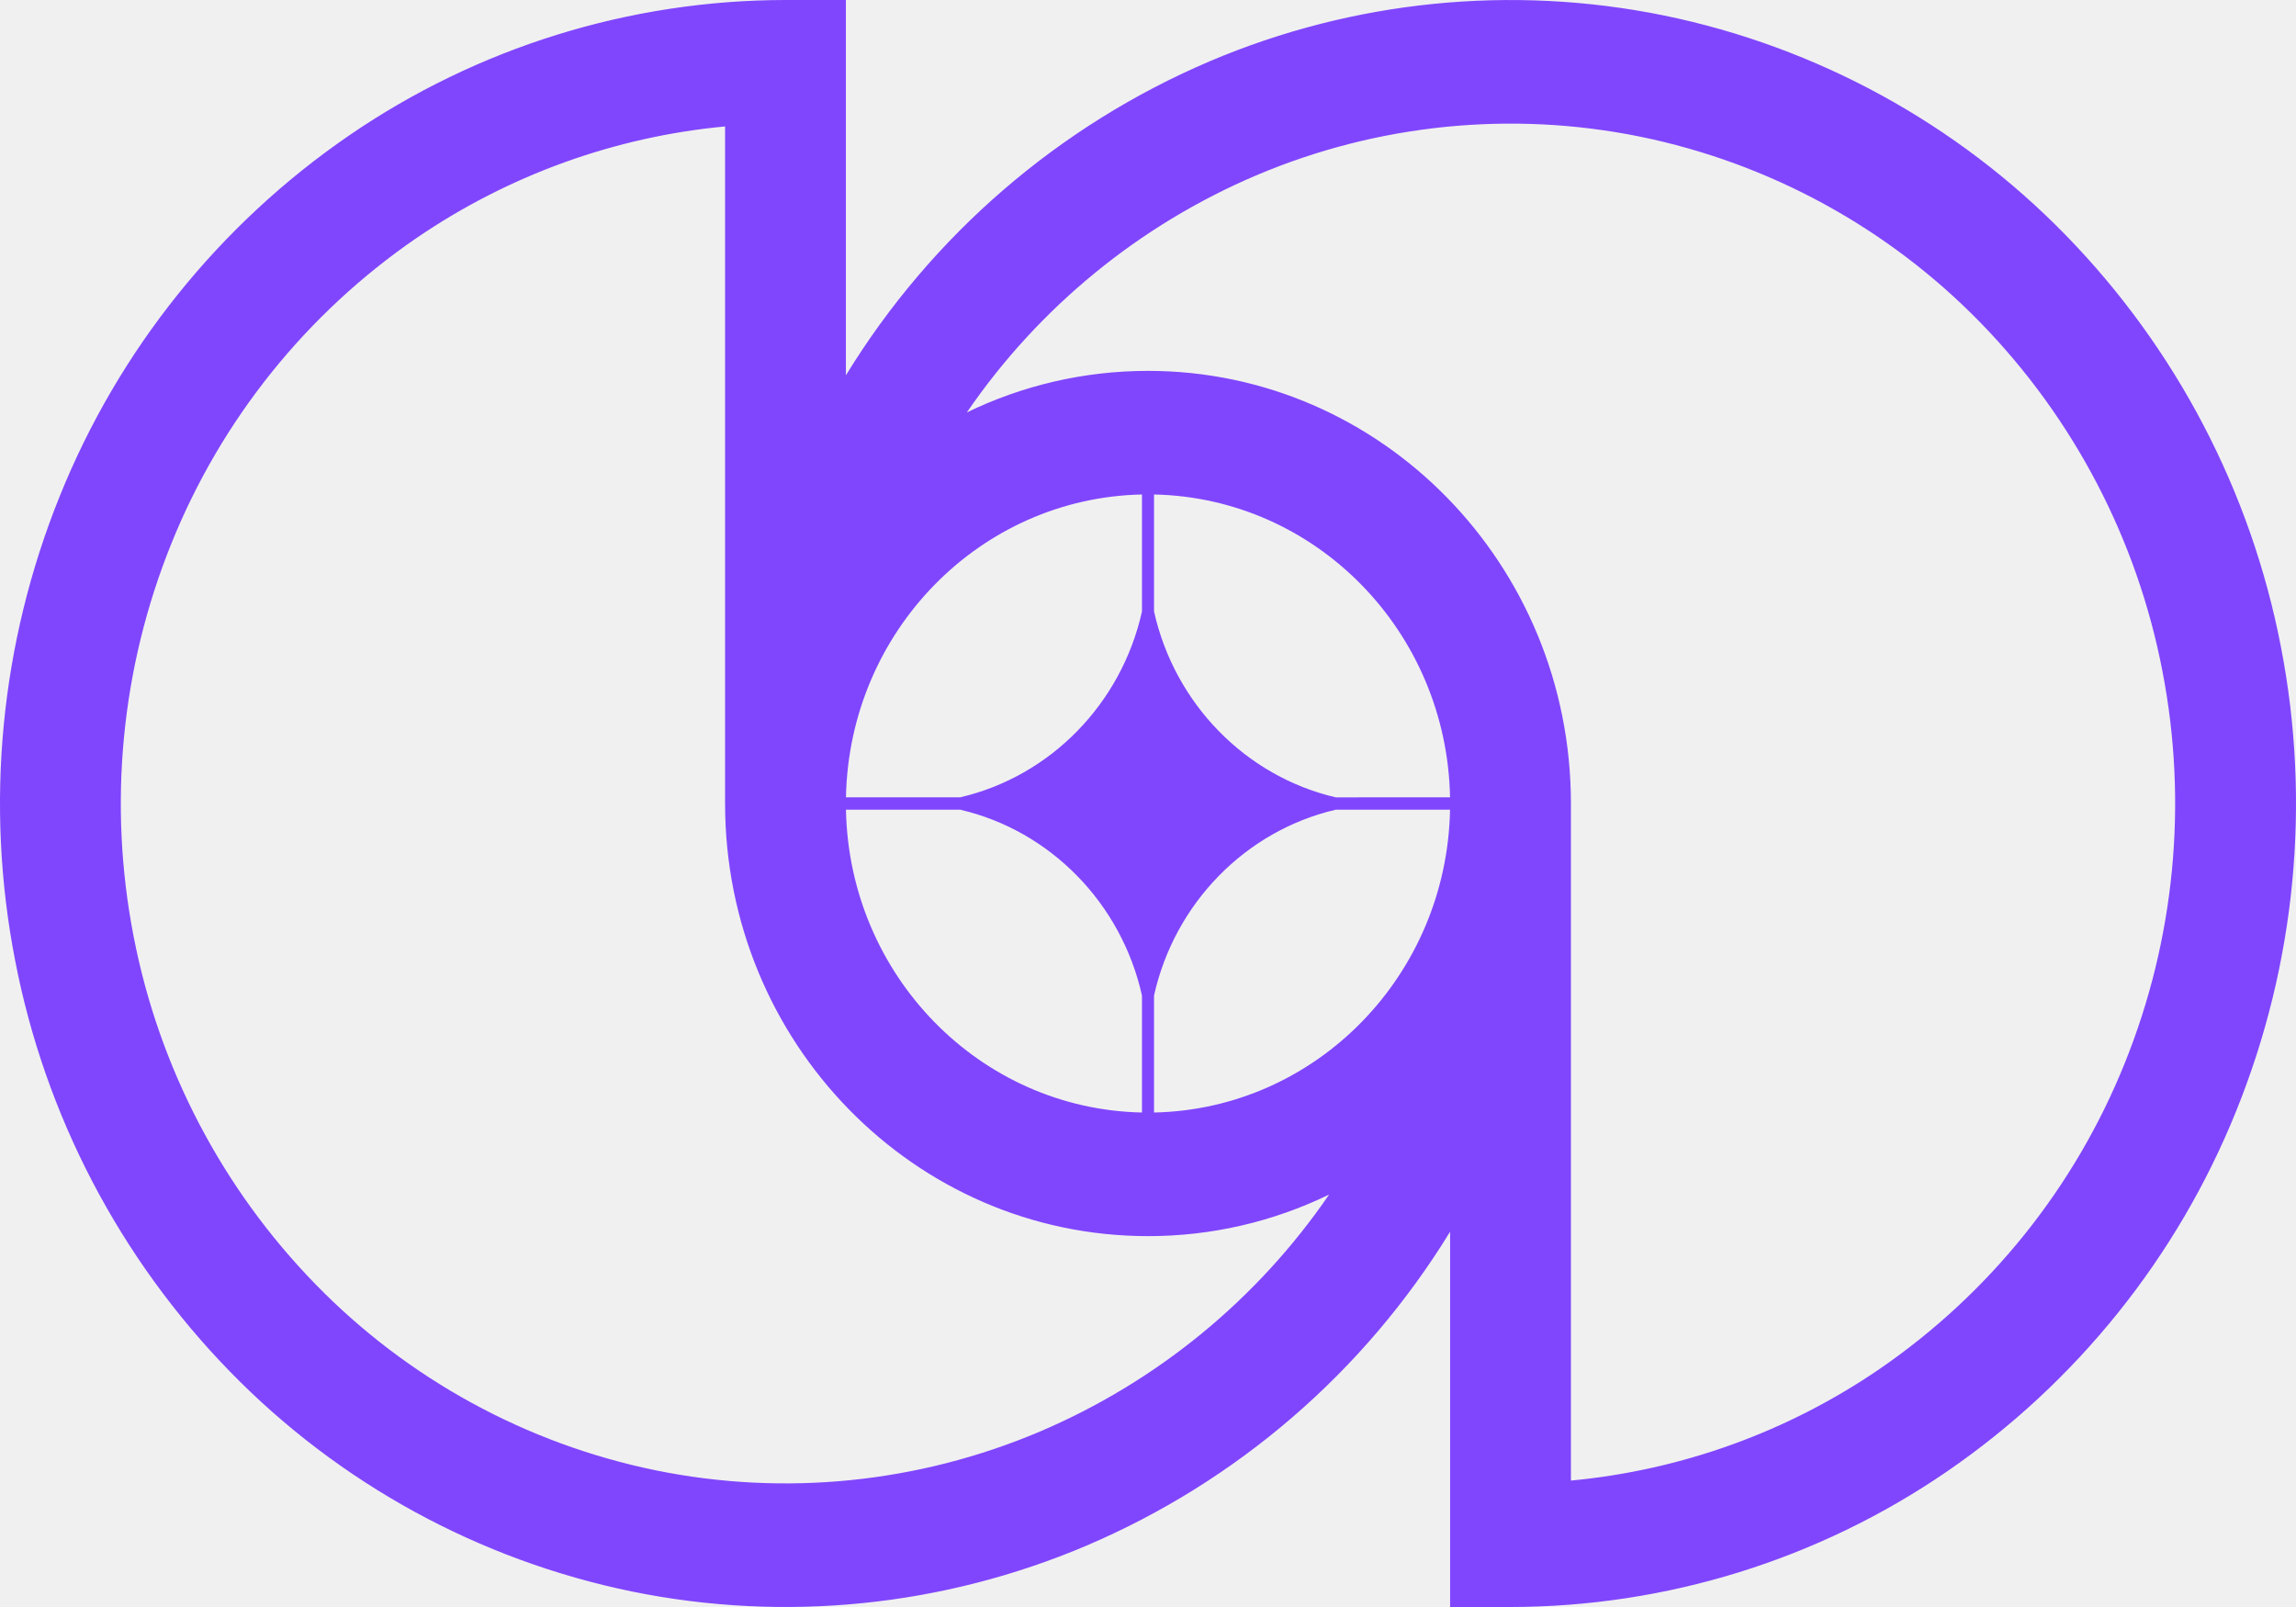
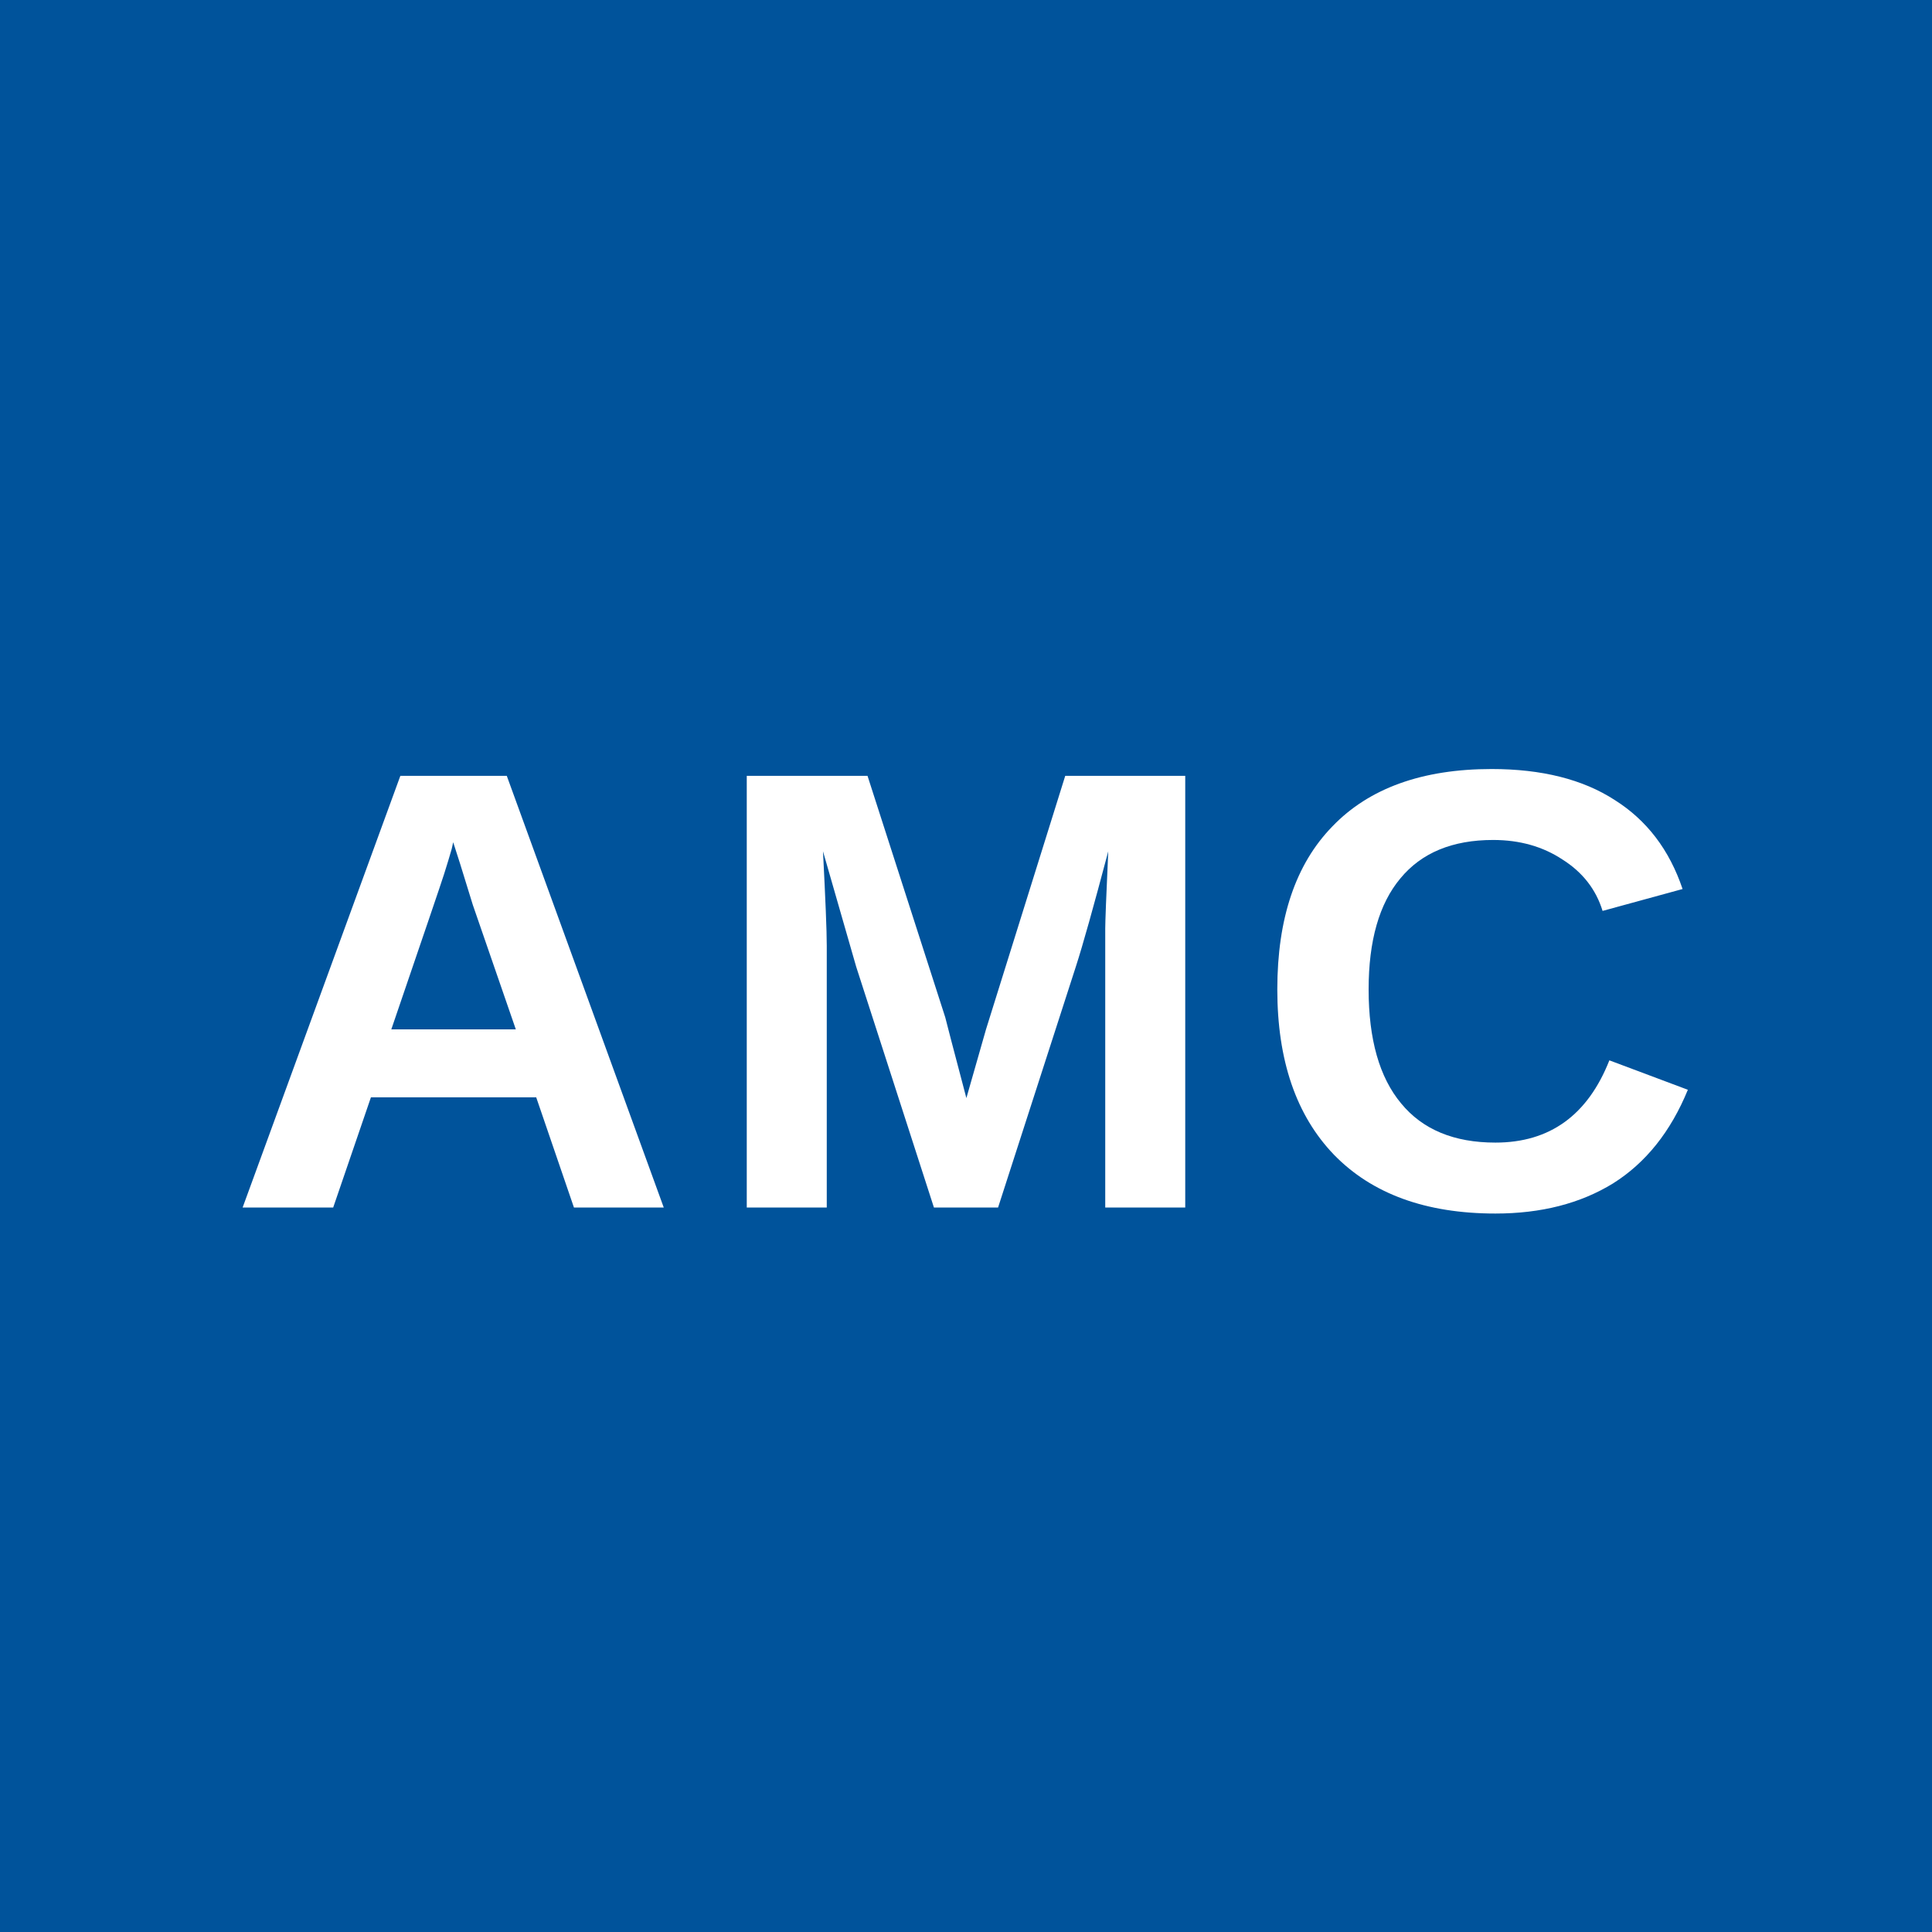
- <svg xmlns="http://www.w3.org/2000/svg" width="40" height="28" fill="none">
-   <path fill="#8046FD" fill-rule="evenodd" d="M1.042 8.642a14.3 14.3 0 0 0-.779 8.09A14.1 14.1 0 0 0 4.008 23.9a13.6 13.6 0 0 0 7.006 3.831c2.655.54 5.407.263 7.907-.797a13.76 13.76 0 0 0 6.342-5.473V28h1.053a13.46 13.46 0 0 0 7.602-2.36 13.94 13.94 0 0 0 5.04-6.282 14.3 14.3 0 0 0 .779-8.09 14.1 14.1 0 0 0-3.745-7.167A13.6 13.6 0 0 0 28.986.269a13.4 13.4 0 0 0-7.907.797 13.76 13.76 0 0 0-6.342 5.473V0h-1.053a13.46 13.46 0 0 0-7.602 2.36 13.94 13.94 0 0 0-5.04 6.282M12.632 14V2.203c-1.919.18-3.77.846-5.38 1.947a11.8 11.8 0 0 0-4.265 5.317 12.1 12.1 0 0 0-.66 6.844 11.93 11.93 0 0 0 3.17 6.066 11.5 11.5 0 0 0 5.928 3.242c2.246.457 4.574.222 6.69-.675a11.63 11.63 0 0 0 5.04-4.13 7.2 7.2 0 0 1-3.155.724c-4.07 0-7.368-3.375-7.368-7.538m14.736 11.797V14c0-4.163-3.299-7.538-7.368-7.538-1.13 0-2.2.26-3.156.724a11.63 11.63 0 0 1 5.04-4.13 11.34 11.34 0 0 1 6.69-.675 11.5 11.5 0 0 1 5.93 3.242 11.93 11.93 0 0 1 3.168 6.066 12.1 12.1 0 0 1-.659 6.844 11.8 11.8 0 0 1-4.264 5.317 11.4 11.4 0 0 1-5.38 1.947Zm-7.473-6.413c-2.823-.057-5.102-2.388-5.157-5.276h1.991c1.57.366 2.808 1.631 3.166 3.238zm.21 0c2.823-.057 5.102-2.388 5.157-5.276h-1.991c-1.571.366-2.808 1.631-3.166 3.238zm5.157-5.492c-.055-2.888-2.334-5.219-5.157-5.276v2.037c.358 1.608 1.595 2.873 3.166 3.24zm-5.367-5.276c-2.823.057-5.102 2.388-5.157 5.276h1.991c1.571-.366 2.808-1.631 3.166-3.238z" class="ccustom" clip-rule="evenodd" />
+ <svg xmlns="http://www.w3.org/2000/svg" viewBox="0 0 40 40" width="40" height="40">
+   <rect width="40" height="40" fill="#00539B" />
+   <text x="20" y="25" text-anchor="middle" font-family="Arial, Helvetica, sans-serif" font-weight="700" font-size="13" letter-spacing=".5" fill="#fff">AMC</text>
</svg>
